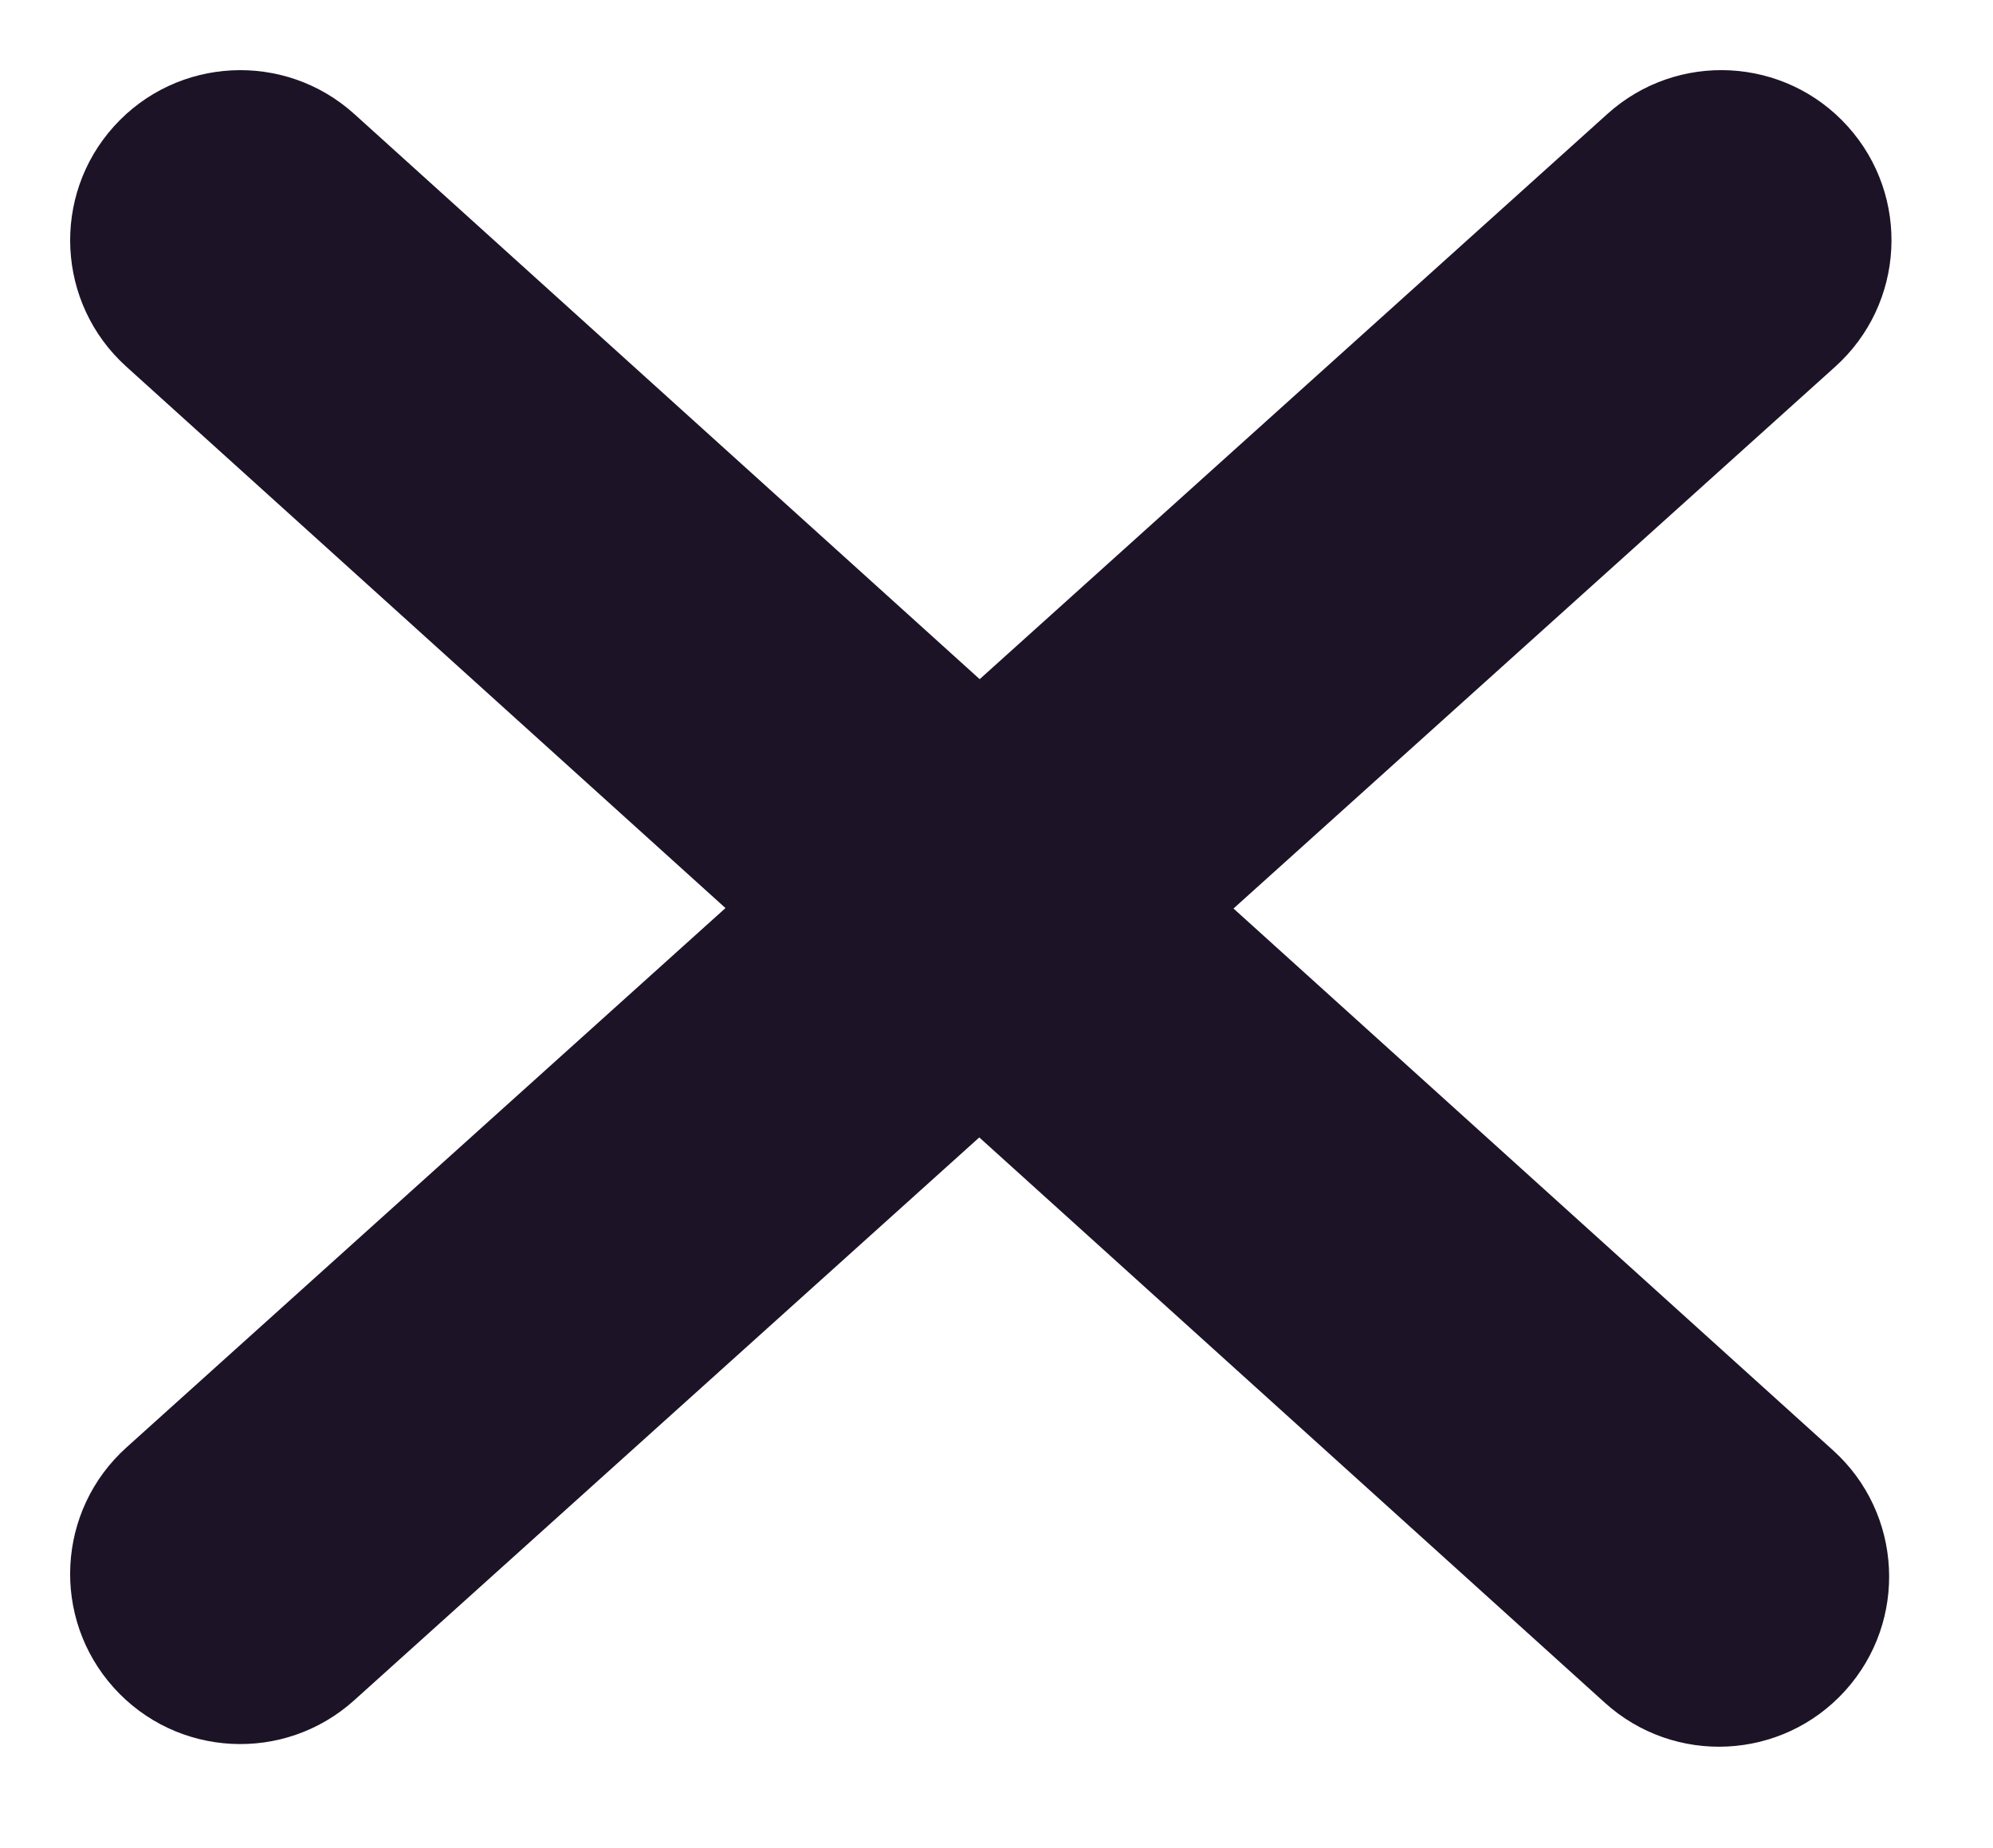
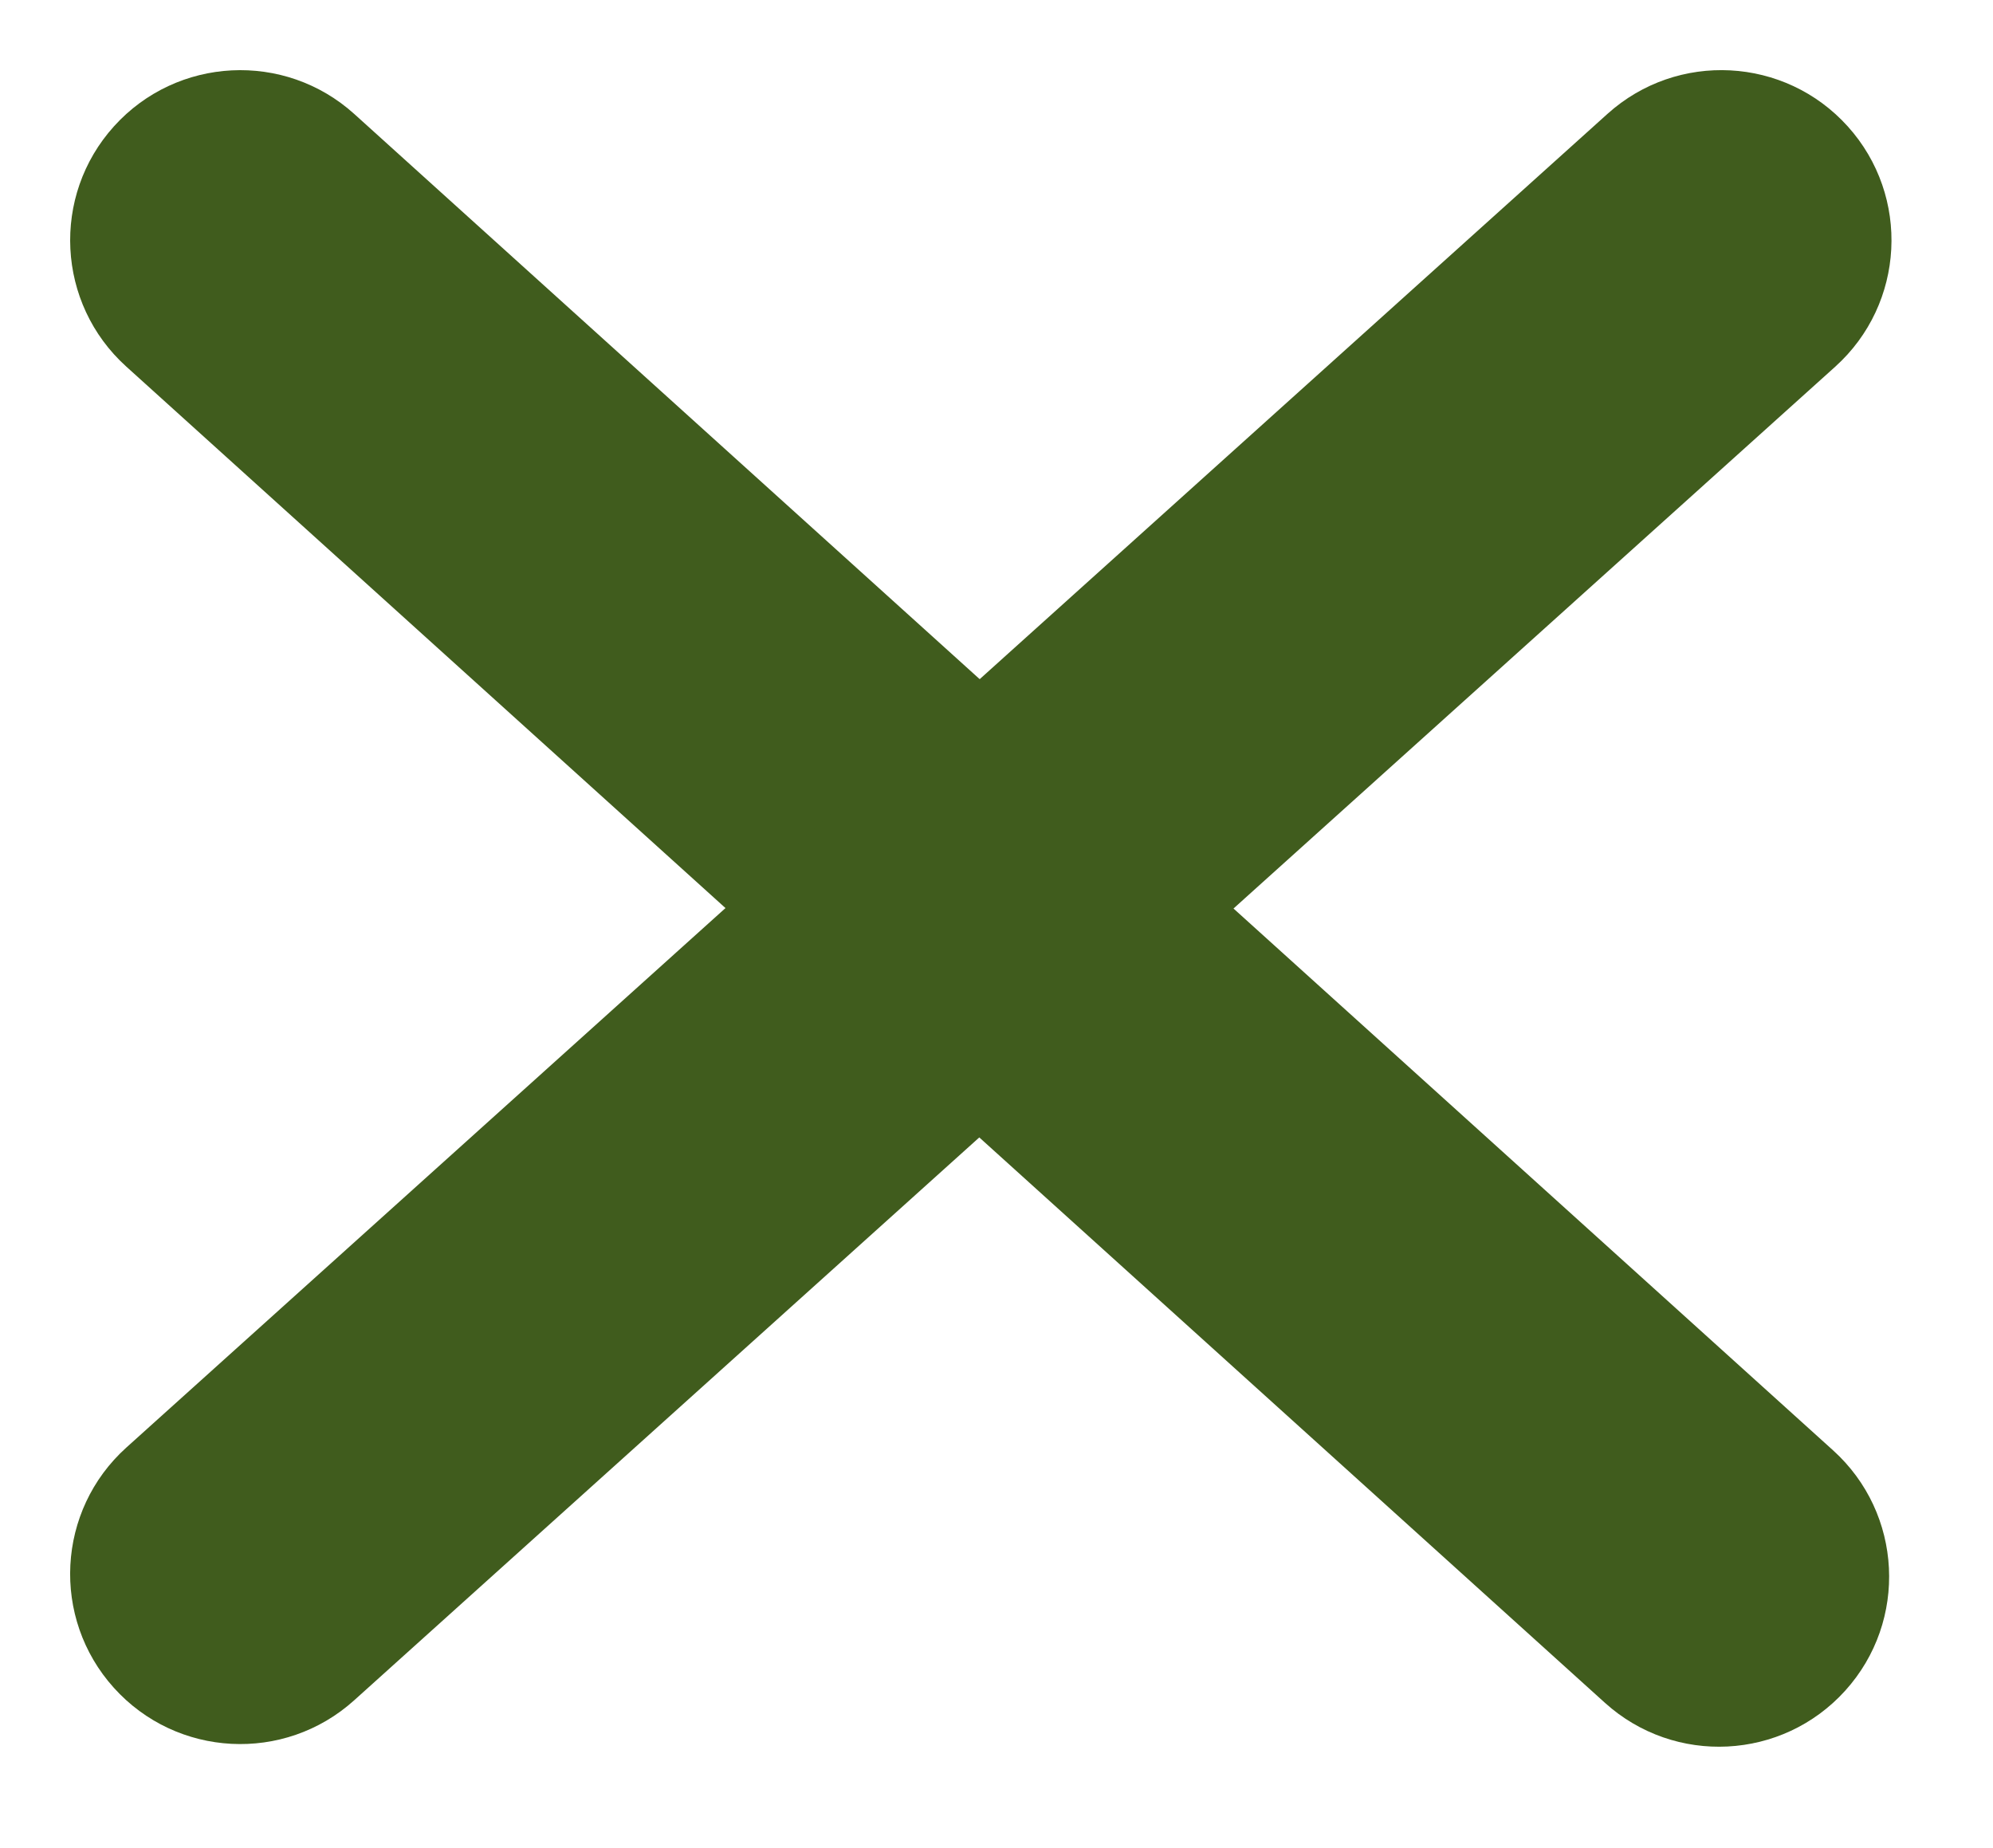
<svg xmlns="http://www.w3.org/2000/svg" width="41" height="38" viewBox="0 0 41 38" fill="none">
-   <rect x="4.693" width="48" height="7" rx="3.5" transform="rotate(42.1021 4.69336 0)" fill="#1D1326" />
-   <rect y="32.118" width="48" height="7" rx="3.5" transform="rotate(-42 0 32.1183)" fill="#1D1326" />
+   <rect x="4.693" width="48" height="7" rx="3.5" transform="rotate(42.1021 4.69336 0)" fill="#405c1d" />
+   <rect y="32.118" width="48" height="7" rx="3.5" transform="rotate(-42 0 32.1183)" fill="#405c1d" />
</svg>
